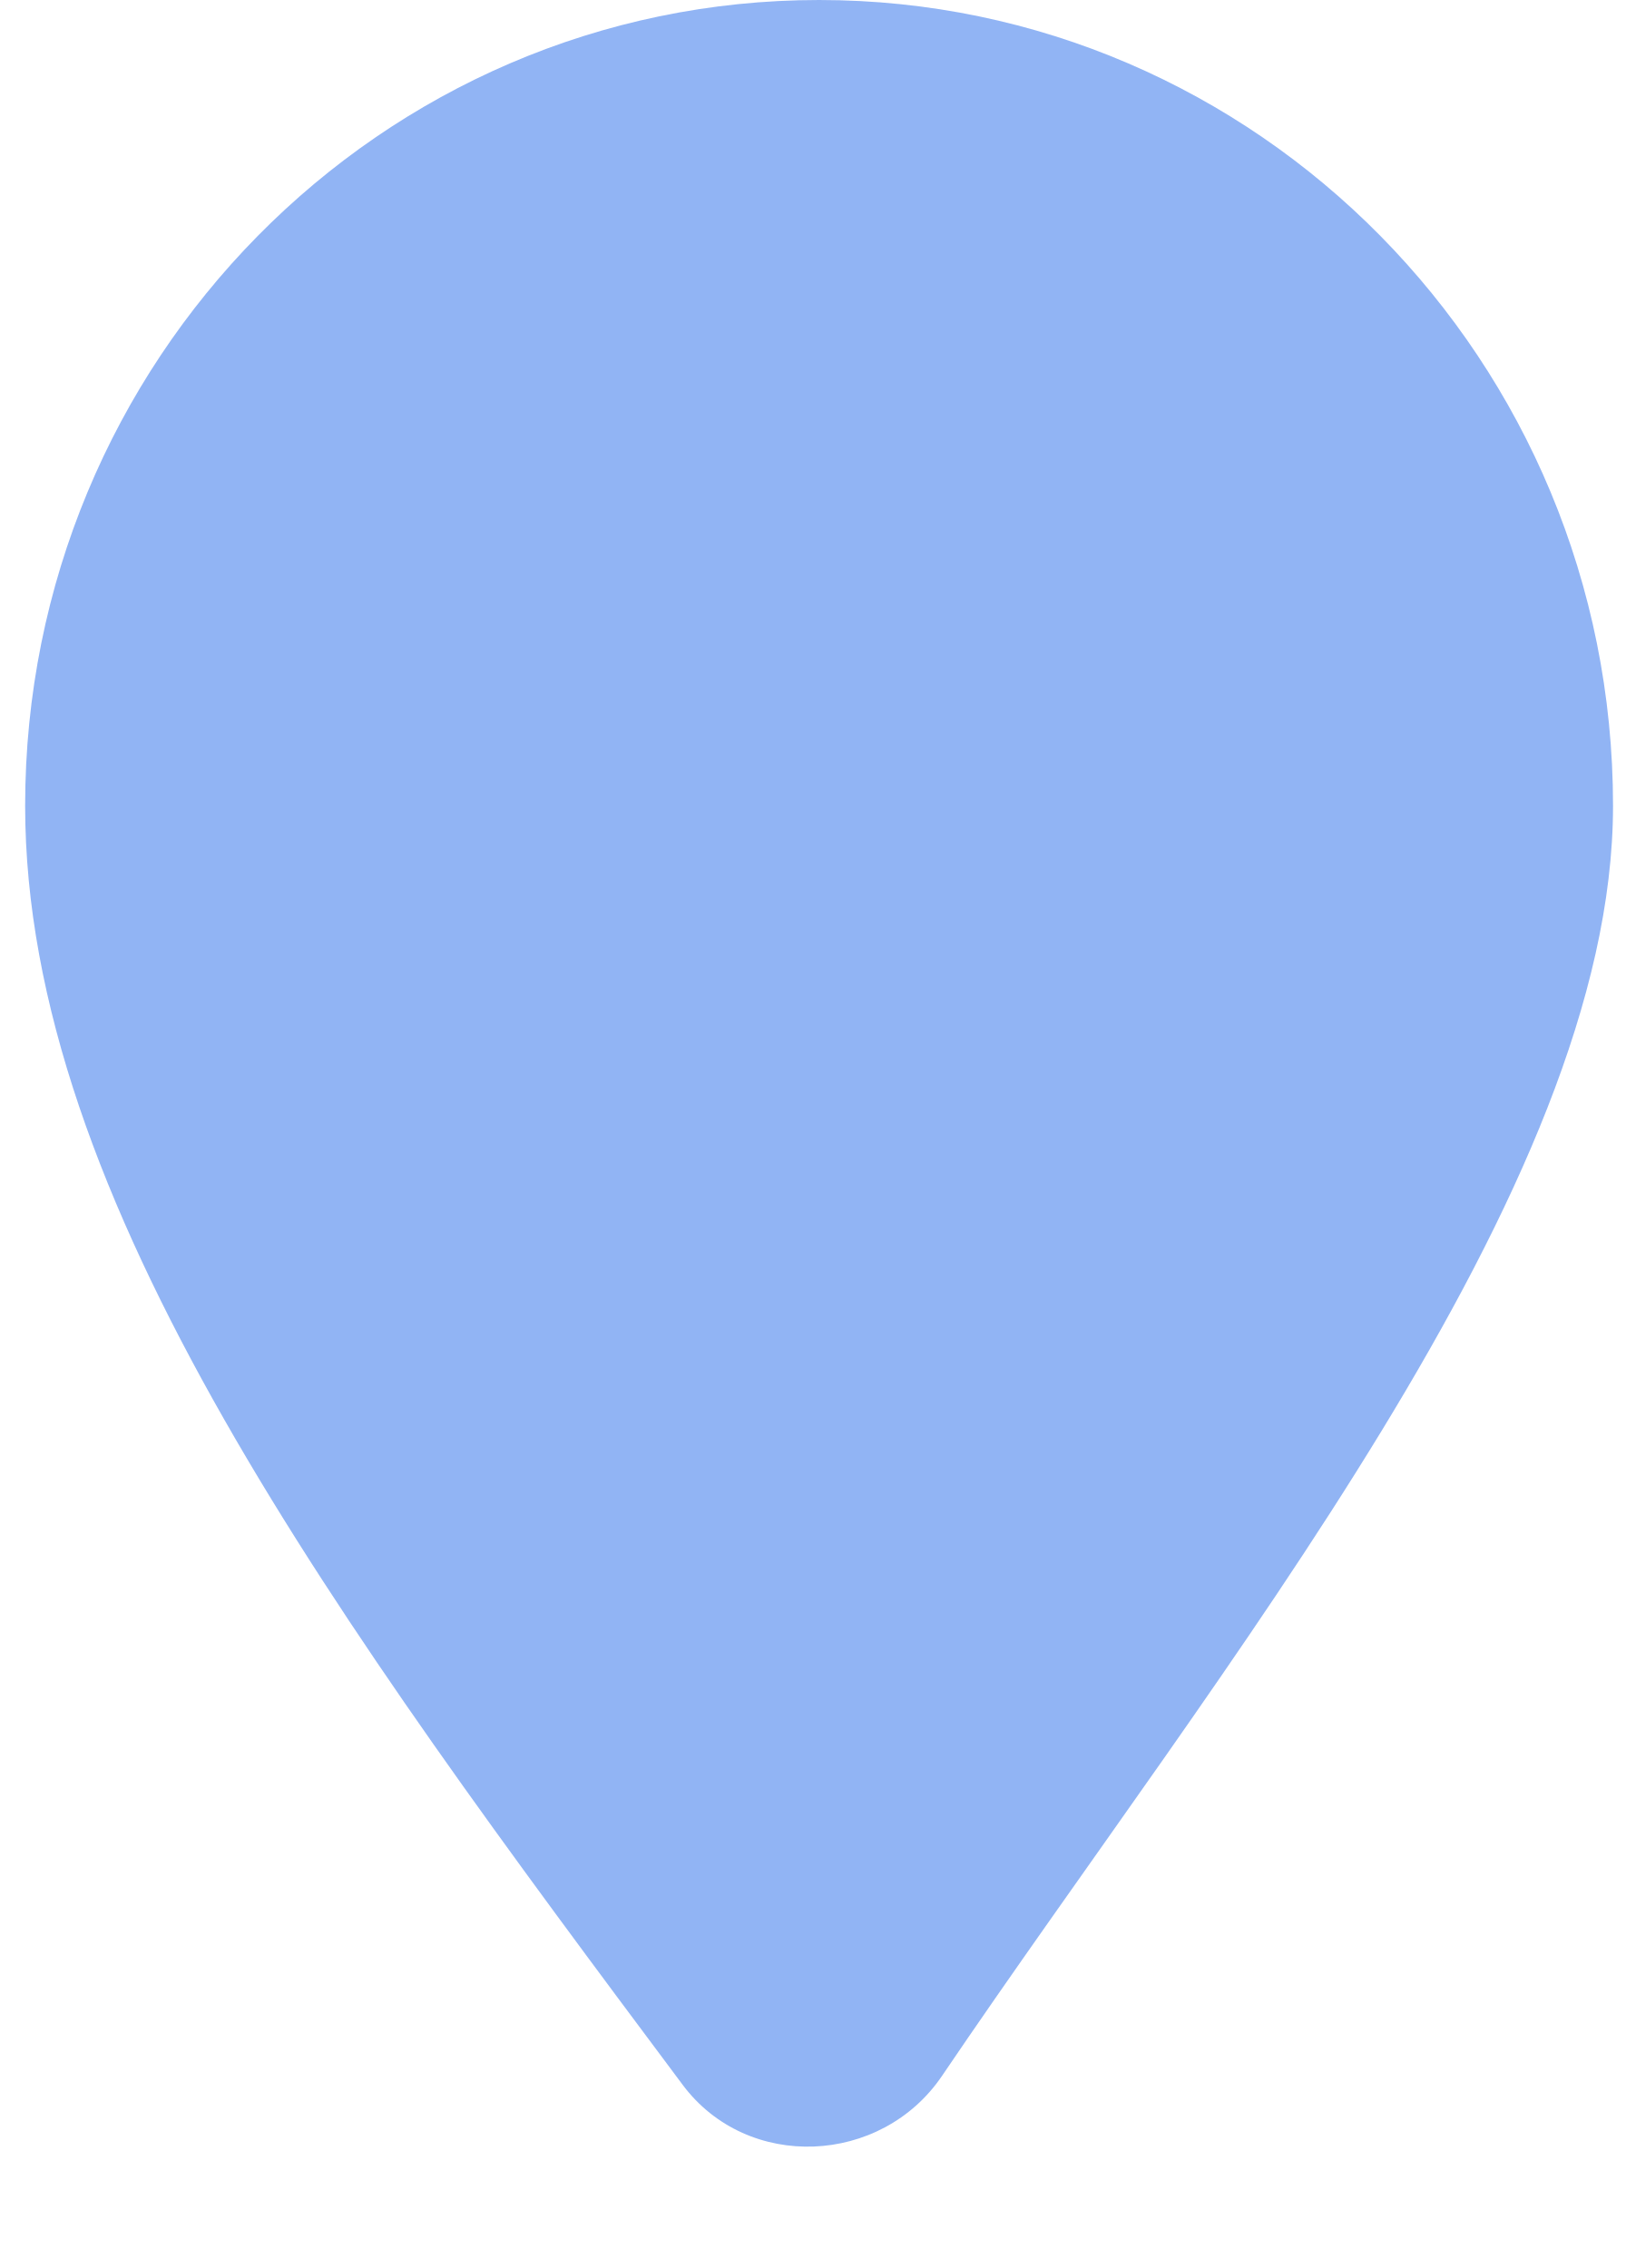
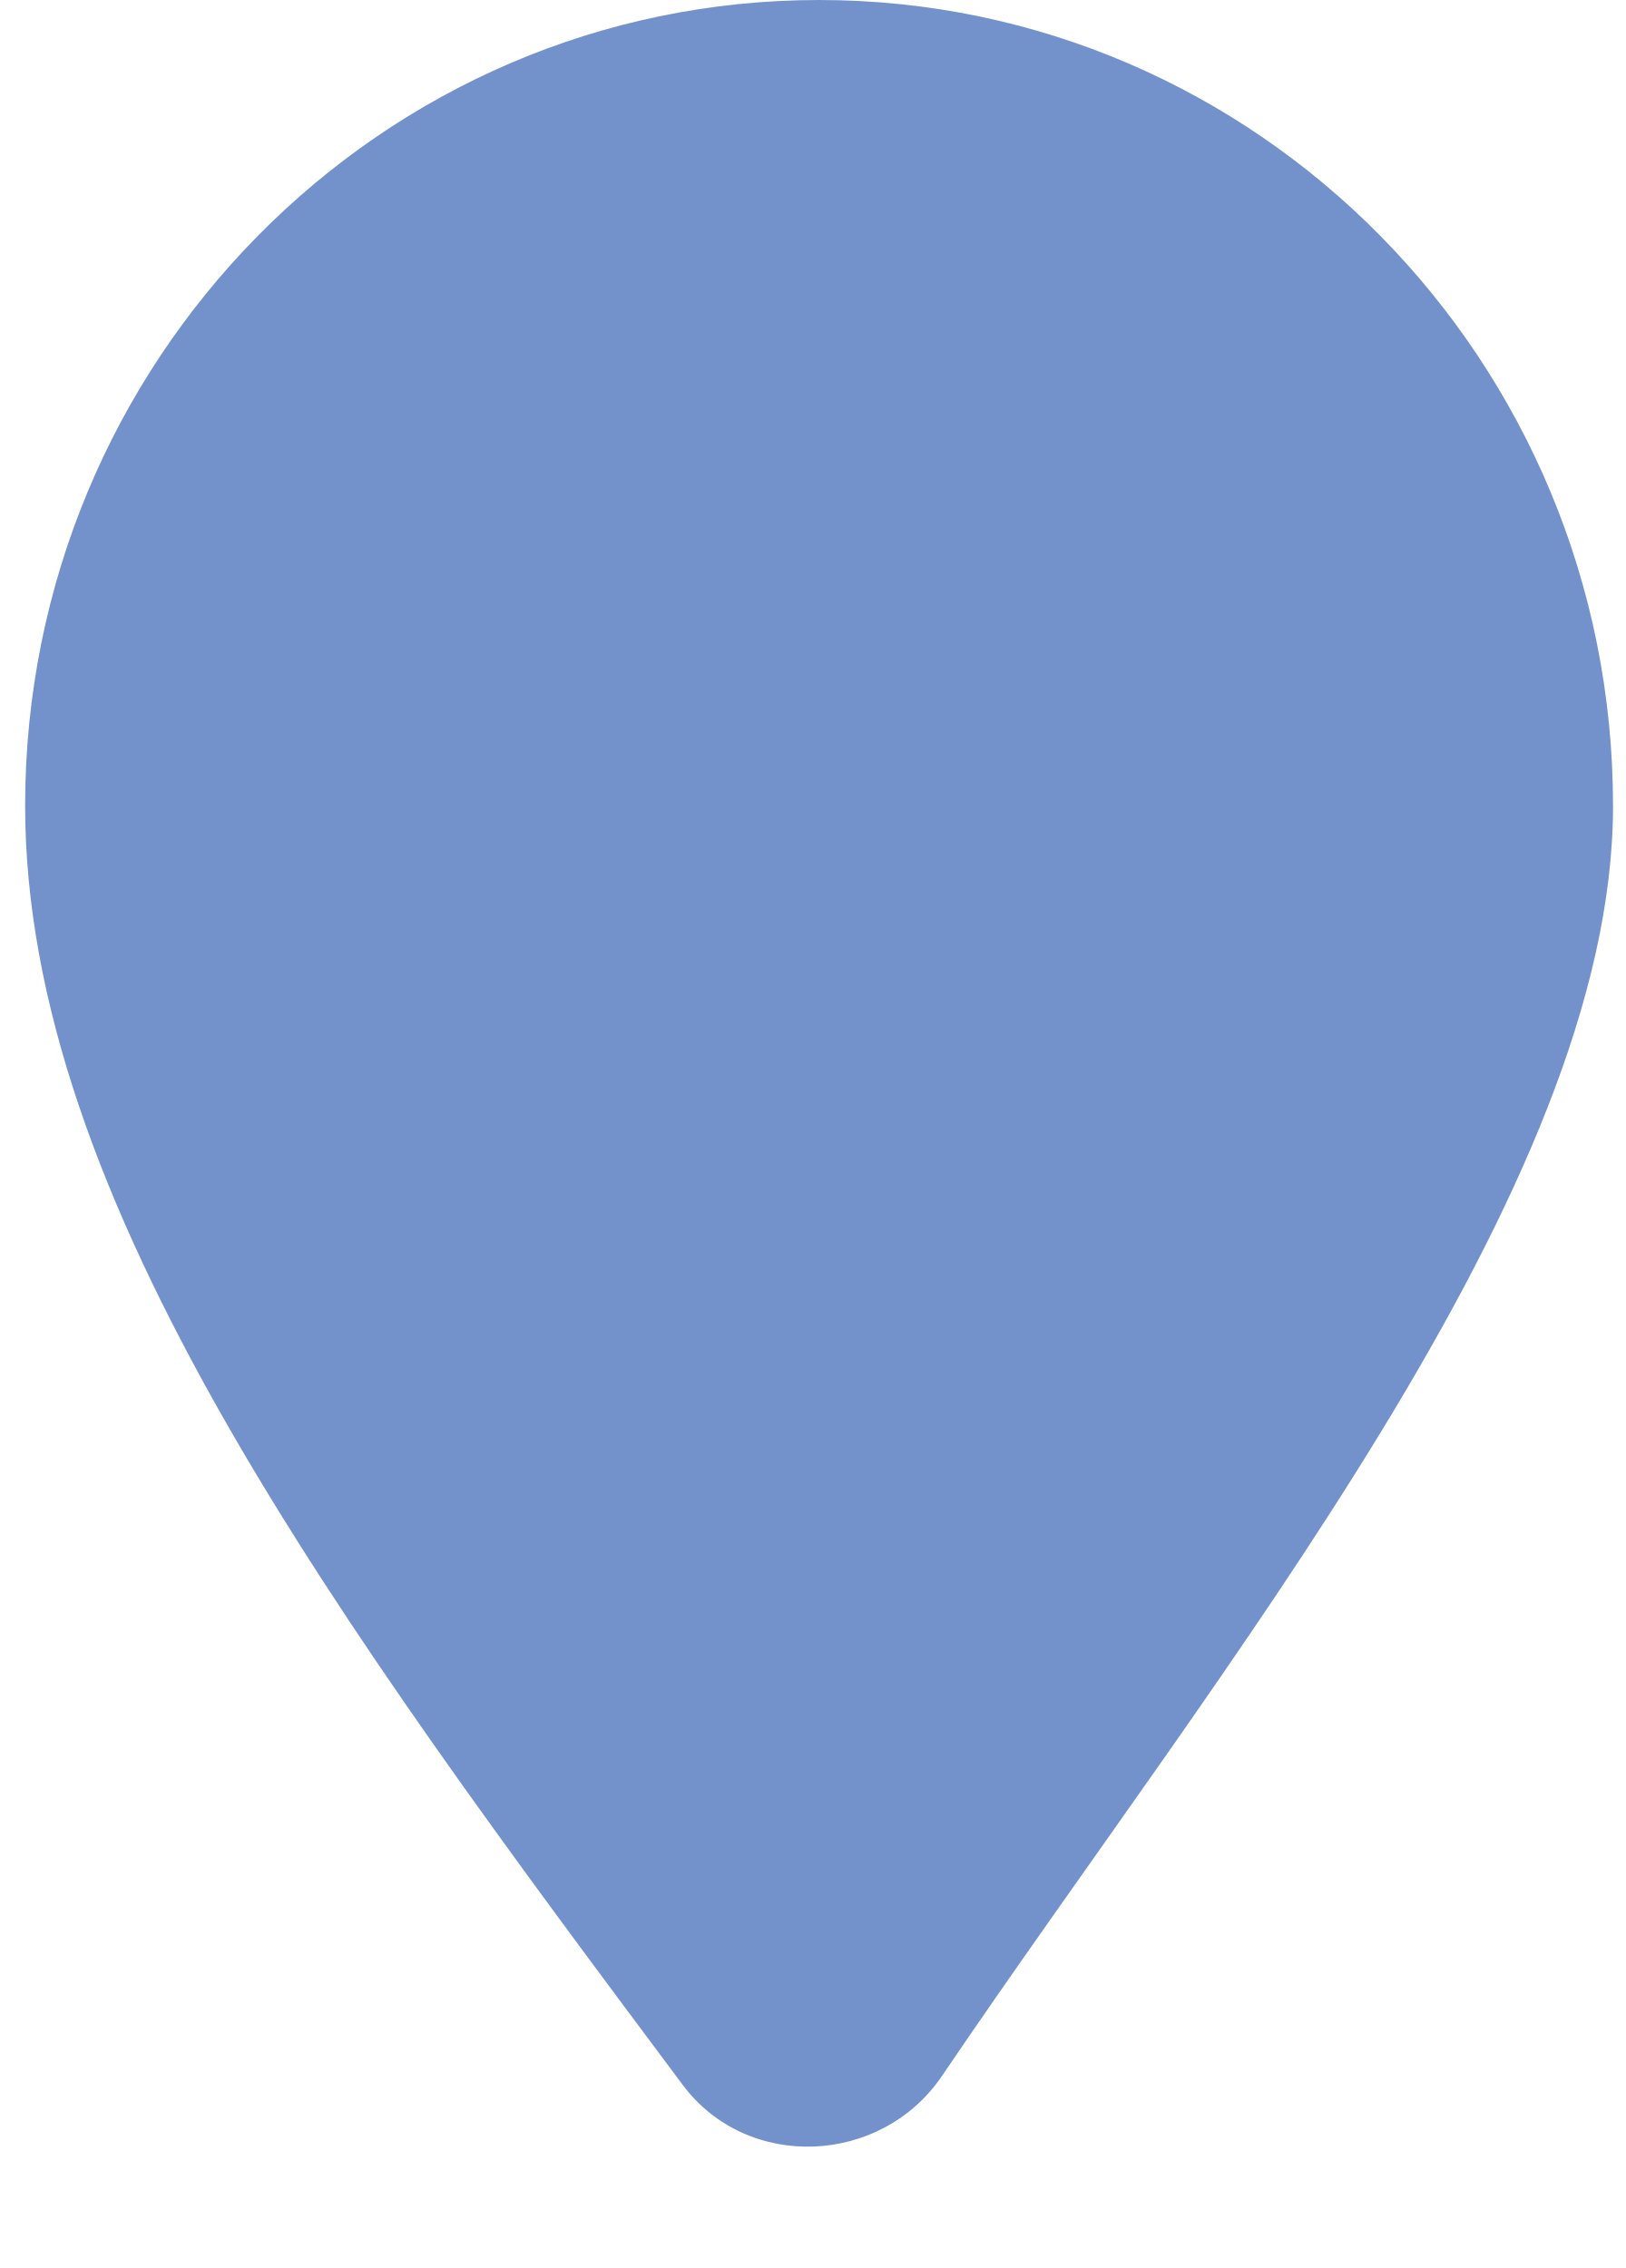
<svg xmlns="http://www.w3.org/2000/svg" width="43" height="60" viewBox="0 0 43 60" fill="none">
-   <path d="M42.665 21.316C42.665 31.459 32.271 44.051 24.917 54.917C23.311 57.289 19.773 57.451 18.058 55.156C8.889 42.88 0.665 31.734 0.665 21.316C0.665 9.543 10.067 0 21.665 0C33.263 0 42.665 9.543 42.665 21.316Z" fill="#246AEA" opacity="0.5" />
+   <path d="M42.665 21.316C42.665 31.459 32.271 44.051 24.917 54.917C23.311 57.289 19.773 57.451 18.058 55.156C8.889 42.88 0.665 31.734 0.665 21.316C0.665 9.543 10.067 0 21.665 0C33.263 0 42.665 9.543 42.665 21.316Z" fill="#3864b5" opacity="0.7" />
</svg>
